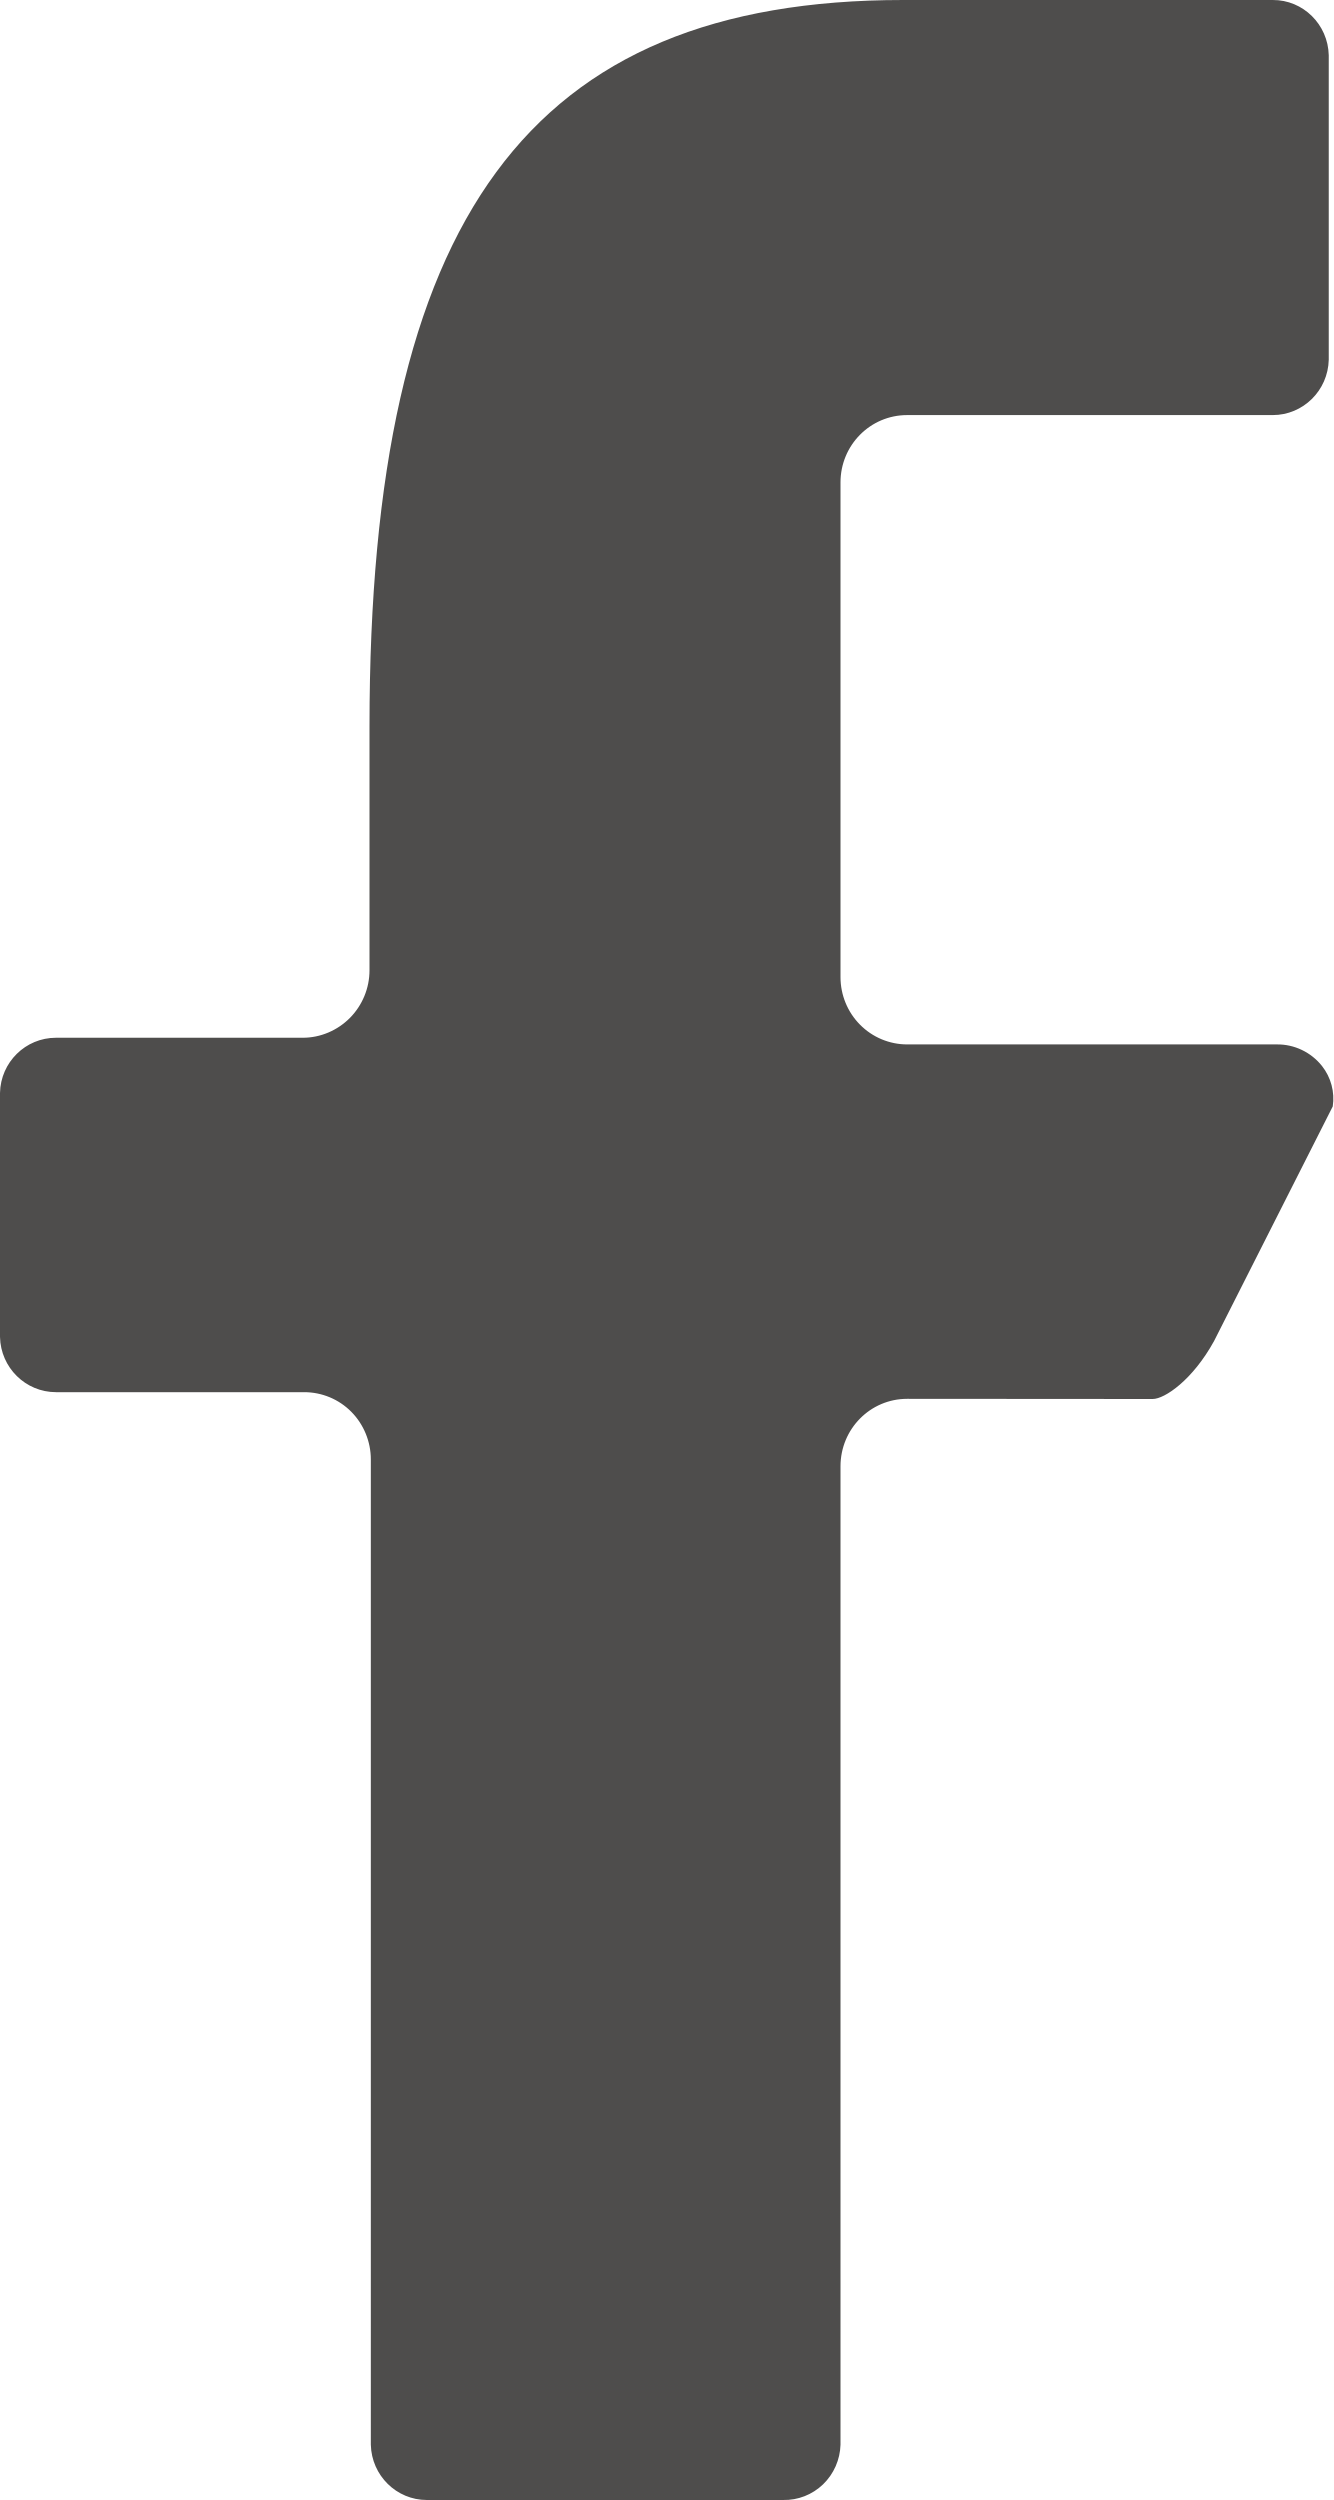
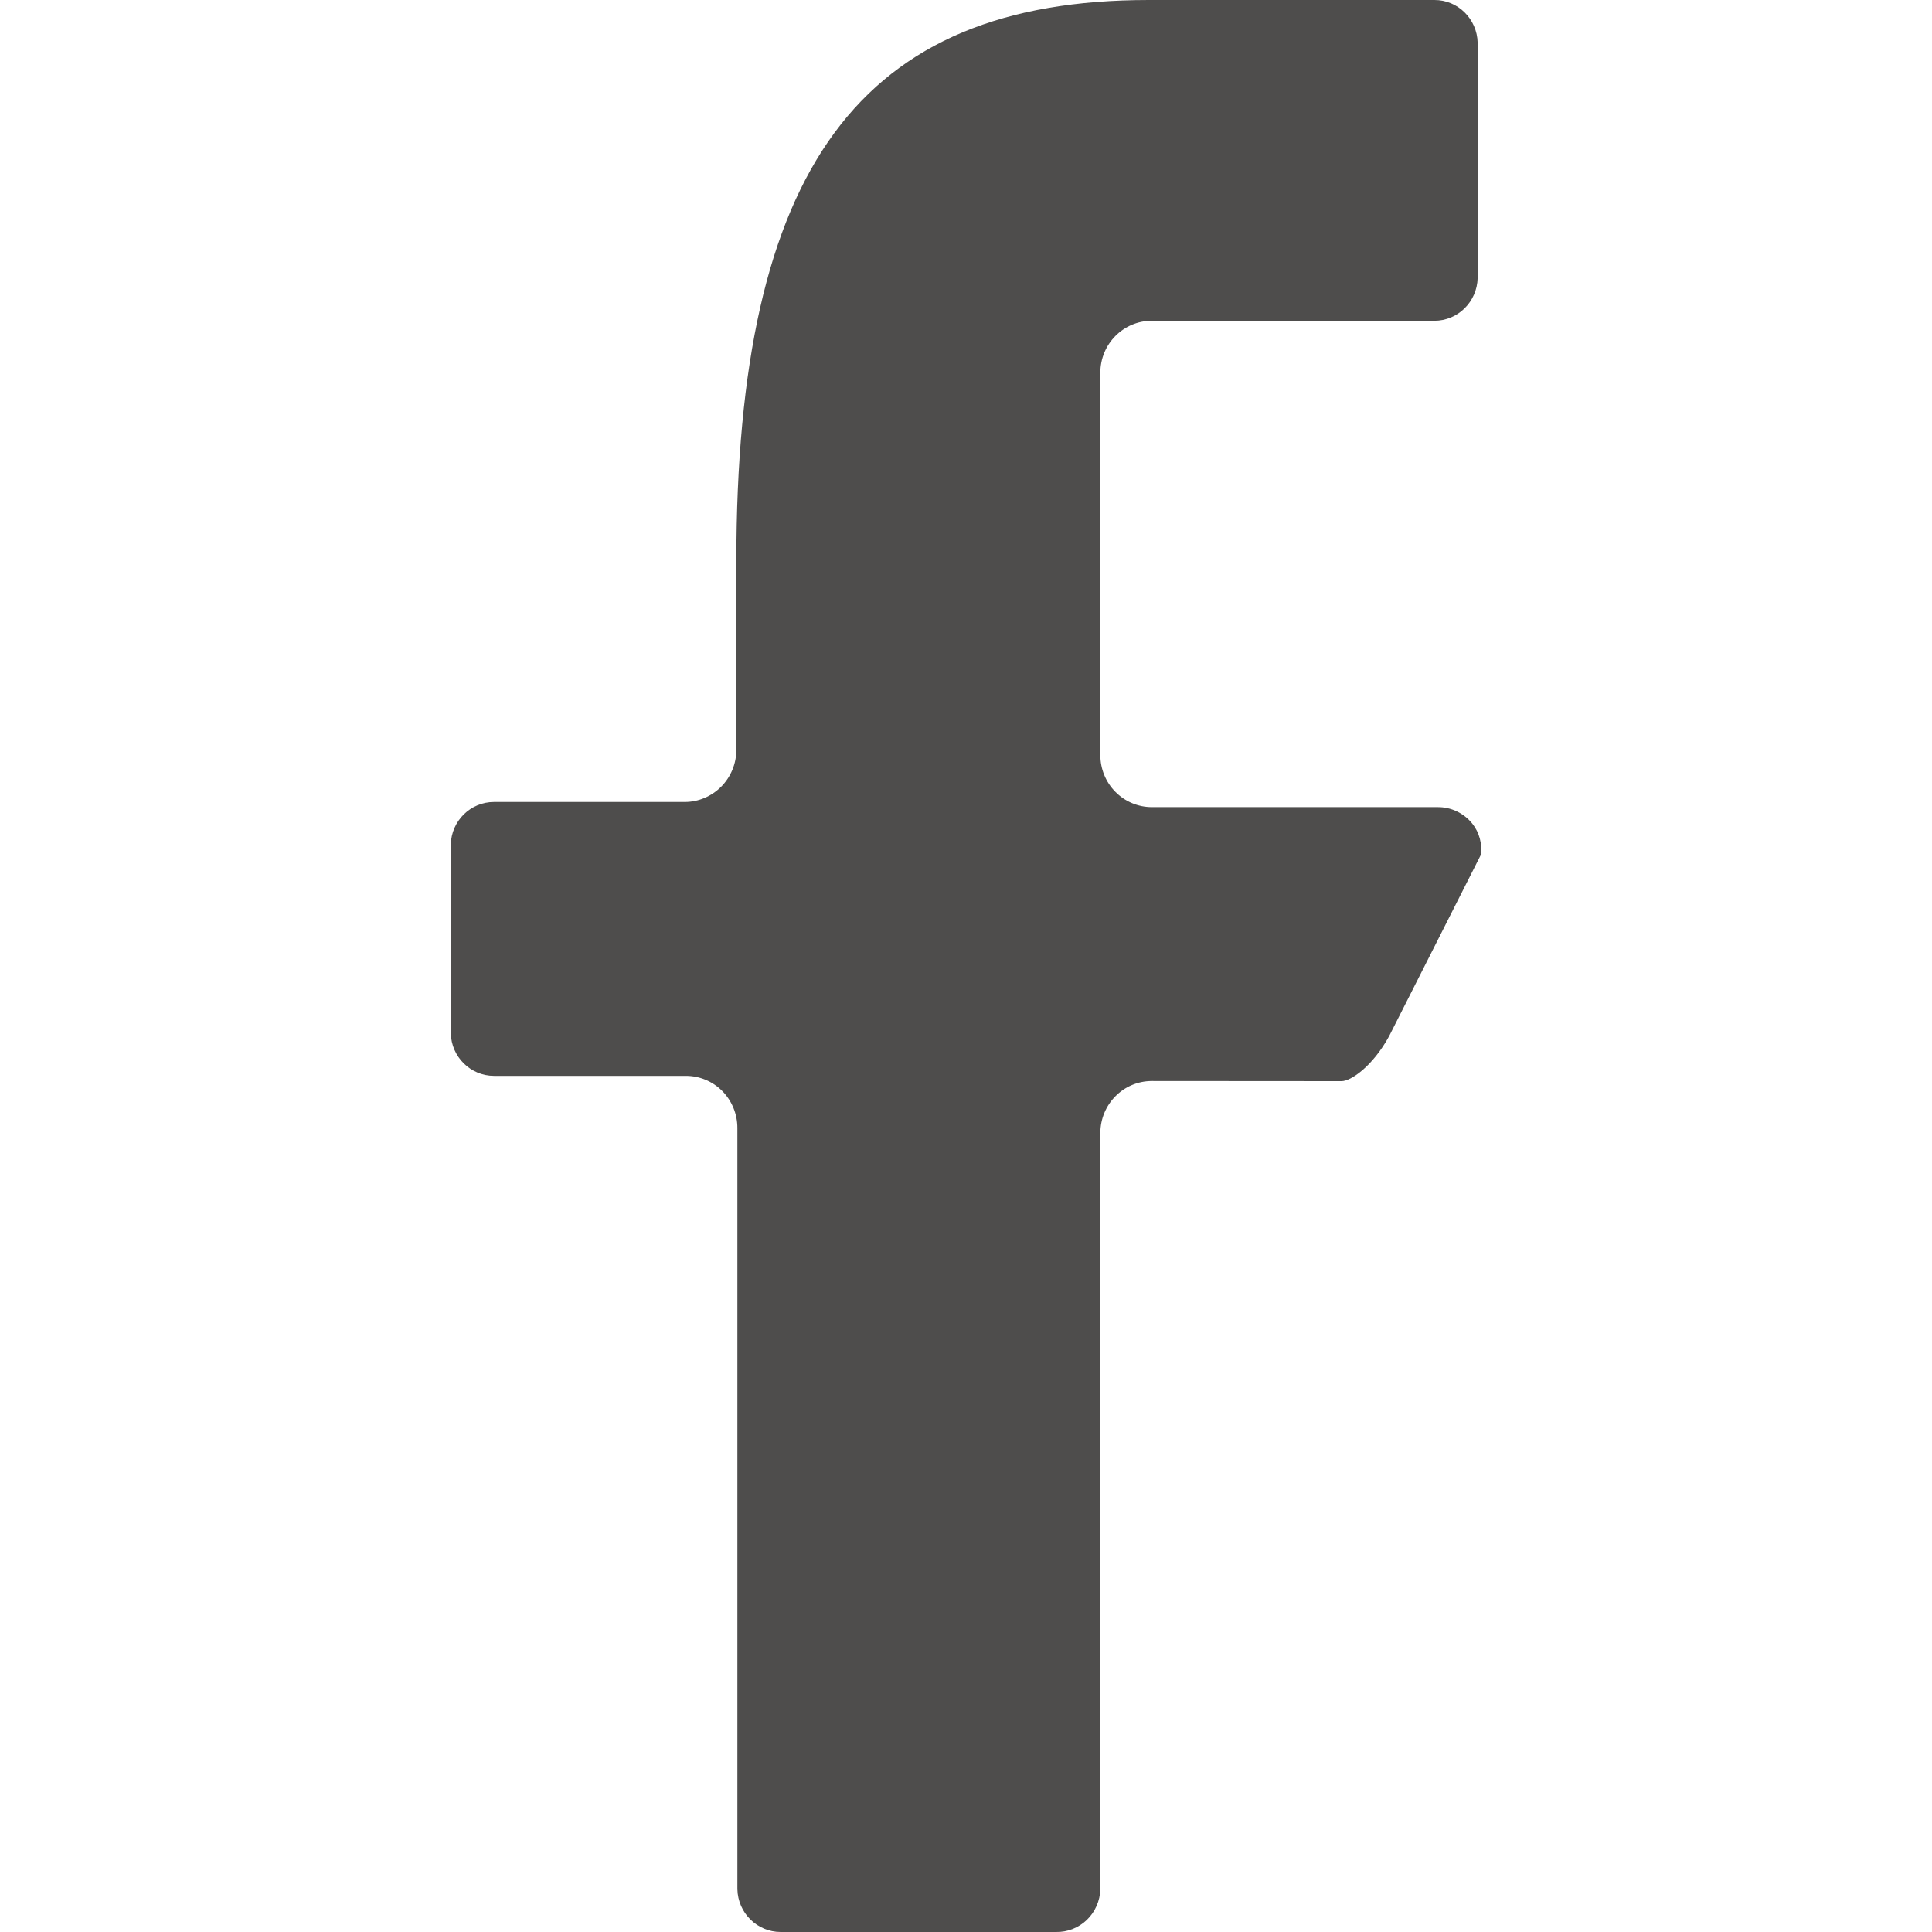
- <svg xmlns="http://www.w3.org/2000/svg" width="16px" height="30px" viewBox="0 0 16 30" version="1.1">
+ <svg xmlns="http://www.w3.org/2000/svg" width="30px" height="30px" viewBox="0 0 30 30" version="1.1">
  <defs />
-   <g id="Home" stroke="none" stroke-width="1" fill="none" fill-rule="evenodd">
-     <g id="Desktop-HD" transform="translate(-494, -4395)" fill="#4E4D4C">
-       <g id="S5---Bio" transform="translate(150, 3814)">
-         <g id="social" transform="translate(0, 579)">
-           <g id="icon/social/fb" transform="translate(344, 2)">
-             <path d="M0,13.115 C0.008,12.747 0.306,12.453 0.672,12.453 L3.634,12.453 C3.845,12.453 4.049,12.366 4.199,12.215 C4.349,12.063 4.434,11.858 4.434,11.643 L4.434,8.717 C4.434,2.603 6.355,5.84649779e-06 10.838,5.84649779e-06 L15.273,5.84649779e-06 C15.637,-0.002 15.936,0.293 15.945,0.663 L15.945,4.317 C15.936,4.687 15.637,4.981 15.273,4.981 L10.886,4.981 C10.443,4.981 10.086,5.342 10.086,5.789 L10.086,11.725 C10.086,11.939 10.17,12.145 10.32,12.296 C10.47,12.448 10.674,12.533 10.886,12.533 L15.321,12.533 C15.531,12.53 15.732,12.626 15.864,12.792 C15.972,12.929 16.019,13.105 15.993,13.277 L14.569,16.092 C14.312,16.56 13.976,16.788 13.832,16.788 L10.886,16.786 C10.443,16.786 10.086,17.148 10.086,17.596 L10.086,29.337 C10.081,29.516 10.006,29.687 9.877,29.812 C9.748,29.936 9.576,30.004 9.397,30 L5.122,30 C4.758,30 4.459,29.706 4.45,29.337 L4.45,17.514 C4.45,17.3 4.366,17.094 4.216,16.942 C4.066,16.79 3.862,16.706 3.65,16.706 L0.672,16.706 C0.306,16.706 0.008,16.411 5.76327471e-05,16.043 L0,13.115 Z" id="Page-1" />
-           </g>
-         </g>
-       </g>
+   <g id="Symbols" stroke="none" stroke-width="1" fill="none" fill-rule="evenodd">
+     <g id="icon/social/fb" fill="#4E4D4C">
+       <path d="M7,13.115 C7.008,12.747 7.306,12.453 7.672,12.453 L10.634,12.453 C10.845,12.453 11.049,12.366 11.199,12.215 C11.349,12.063 11.434,11.858 11.434,11.643 L11.434,8.717 C11.434,2.603 13.355,5.84649779e-06 17.838,5.84649779e-06 L22.273,5.84649779e-06 C22.637,-0.002 22.936,0.293 22.945,0.663 L22.945,4.317 C22.936,4.687 22.637,4.981 22.273,4.981 L17.886,4.981 C17.443,4.981 17.086,5.342 17.086,5.789 L17.086,11.725 C17.086,11.939 17.17,12.145 17.32,12.296 C17.47,12.448 17.674,12.533 17.886,12.533 L22.321,12.533 C22.531,12.53 22.732,12.626 22.864,12.792 C22.972,12.929 23.019,13.105 22.993,13.277 L21.569,16.092 C21.312,16.56 20.976,16.788 20.832,16.788 L17.886,16.786 C17.443,16.786 17.086,17.148 17.086,17.596 L17.086,29.337 C17.081,29.516 17.006,29.687 16.877,29.812 C16.748,29.936 16.576,30.004 16.397,30 L12.122,30 C11.758,30 11.459,29.706 11.45,29.337 L11.45,17.514 C11.45,17.3 11.366,17.094 11.216,16.942 C11.066,16.79 10.862,16.706 10.65,16.706 L7.672,16.706 C7.306,16.706 7.008,16.411 7,16.043 L7,13.115 Z" id="Page-1" />
    </g>
  </g>
</svg>
